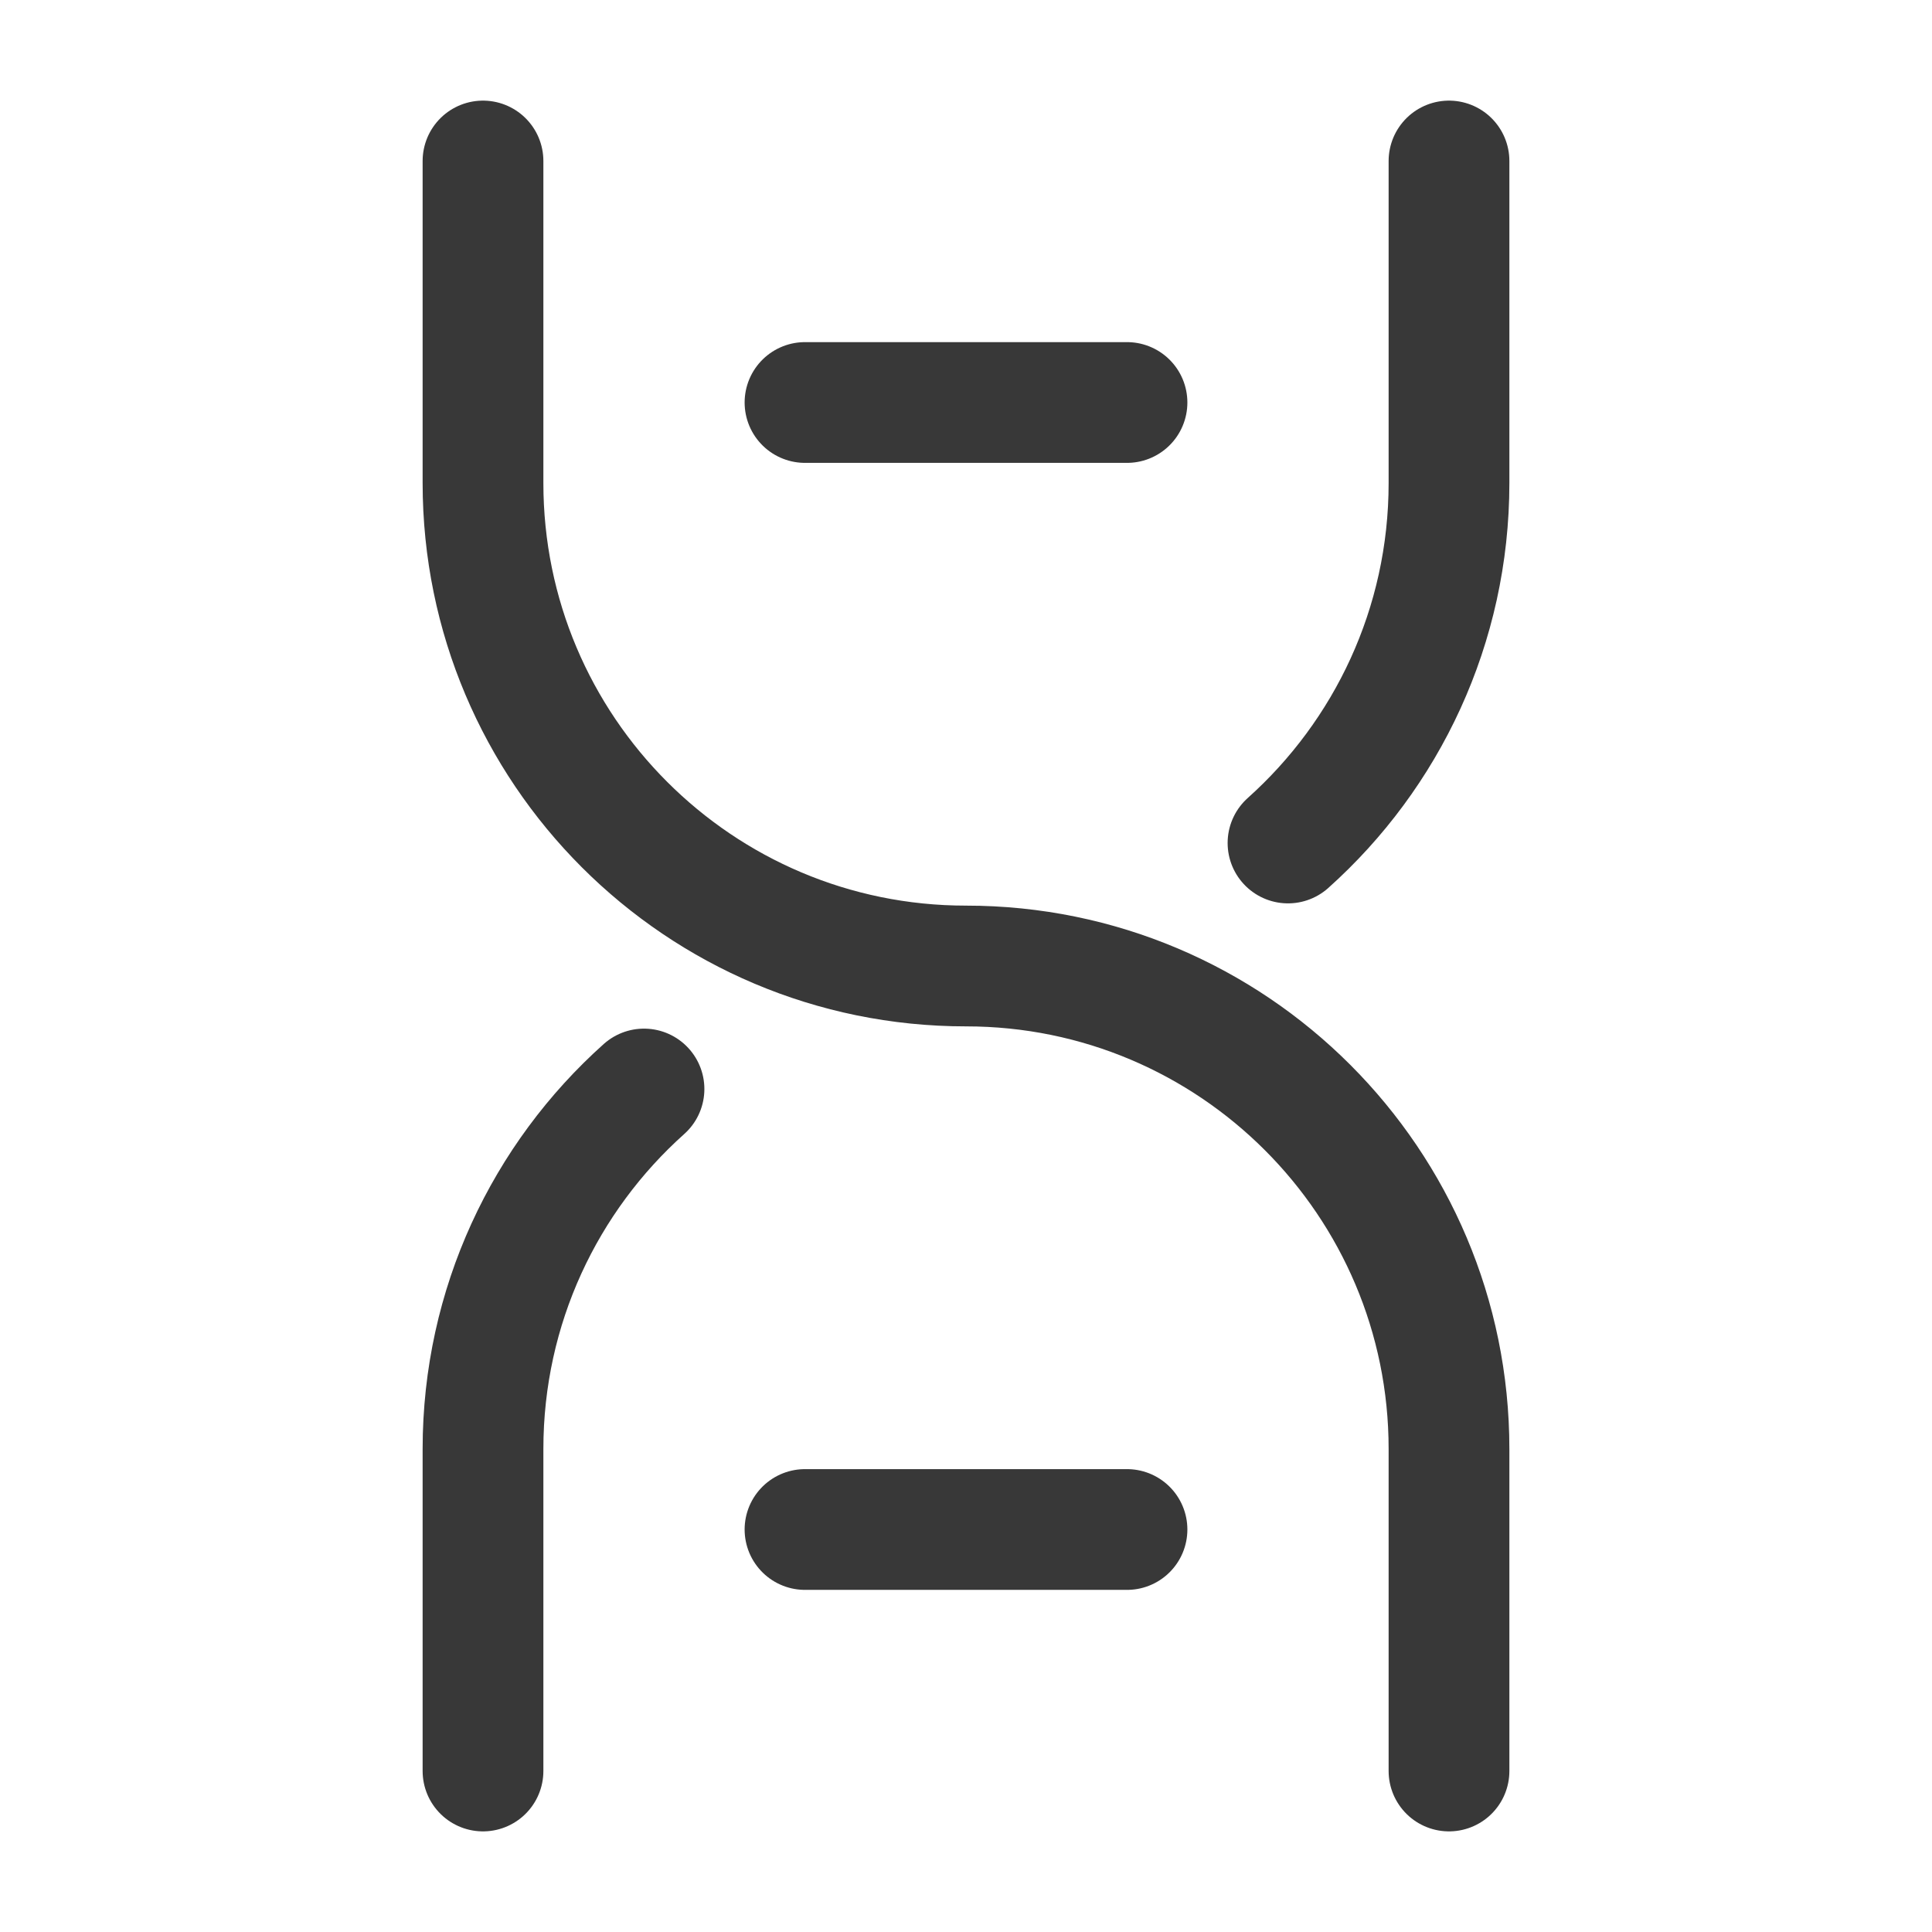
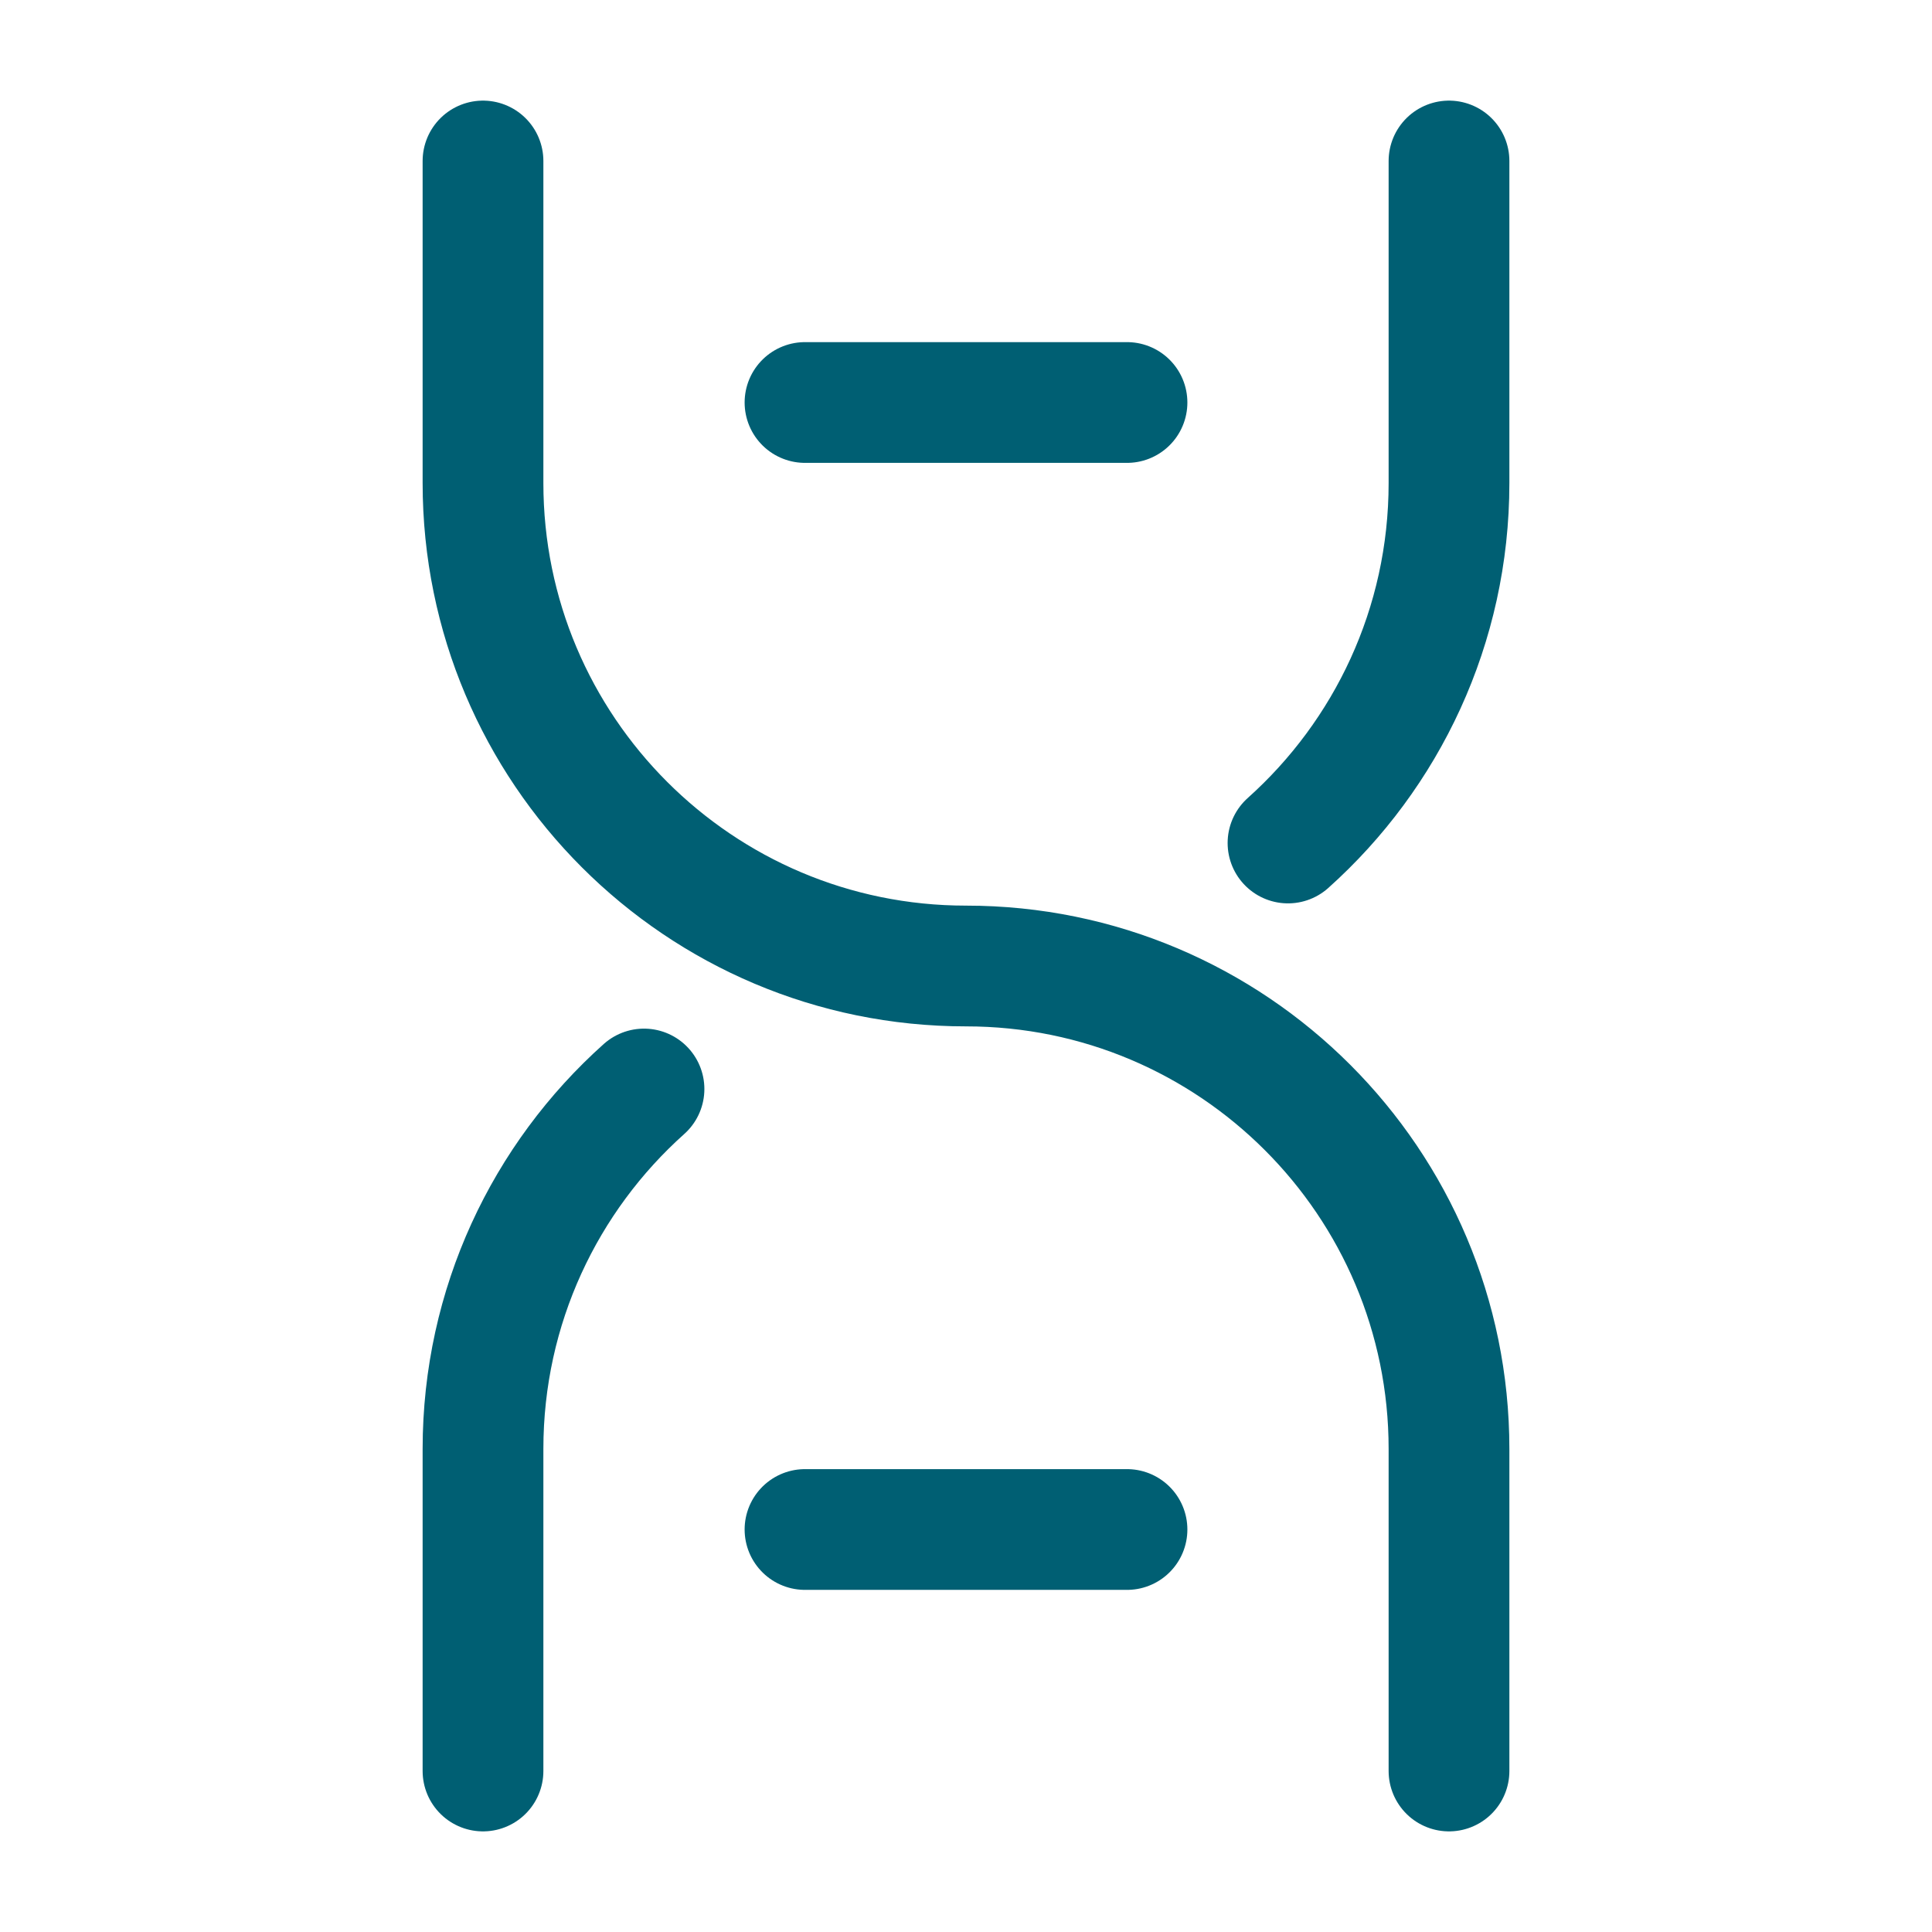
<svg xmlns="http://www.w3.org/2000/svg" width="24" height="24" viewBox="0 0 24 24" fill="none">
-   <path d="M6 22V18C6 16.223 6.772 14.626 8 13.528M18 22V18C18 14.686 15.314 12 12 12C8.686 12 6 9.314 6 6V2M18 2V6C18 7.777 17.227 9.374 16 10.472M10 5H14M10 19H14" stroke="#383838" stroke-width="1.5" stroke-linecap="round" stroke-linejoin="round" />
+   <path d="M6 22V18C6 16.223 6.772 14.626 8 13.528M18 22V18C18 14.686 15.314 12 12 12C8.686 12 6 9.314 6 6V2M18 2V6C18 7.777 17.227 9.374 16 10.472M10 5H14M10 19H14" stroke="#005F73" stroke-width="1.5" stroke-linecap="round" stroke-linejoin="round" />
</svg>
